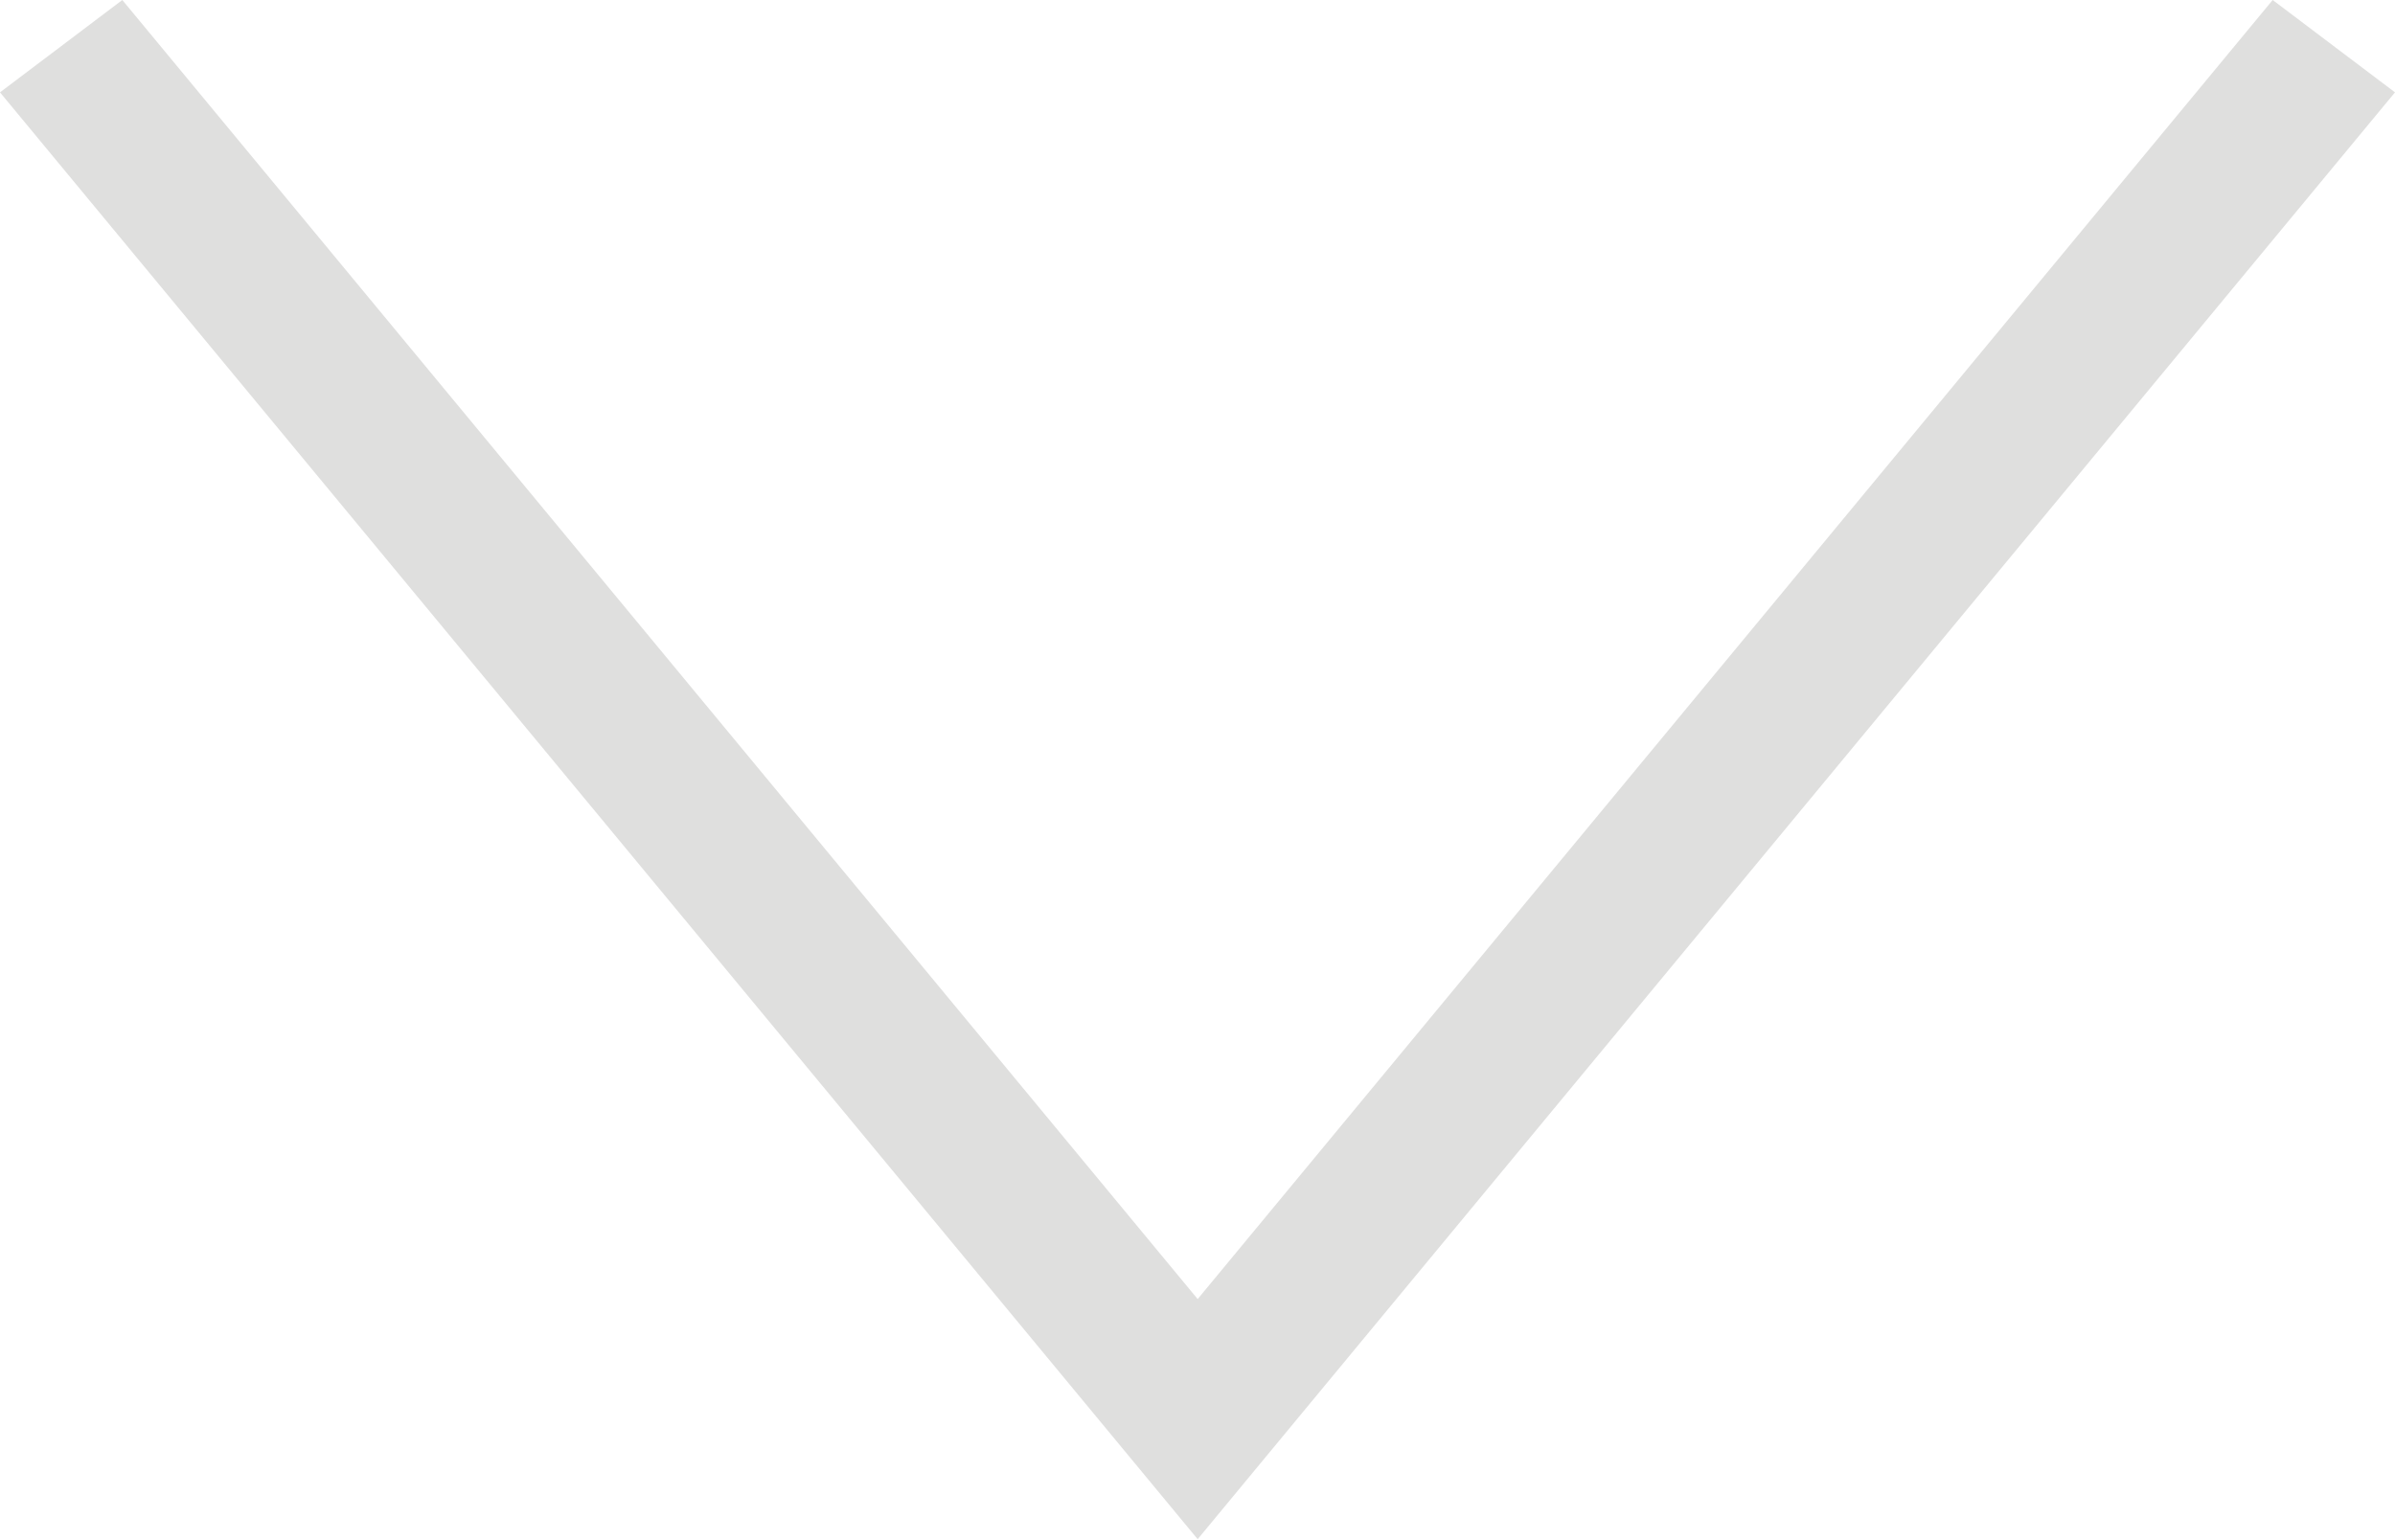
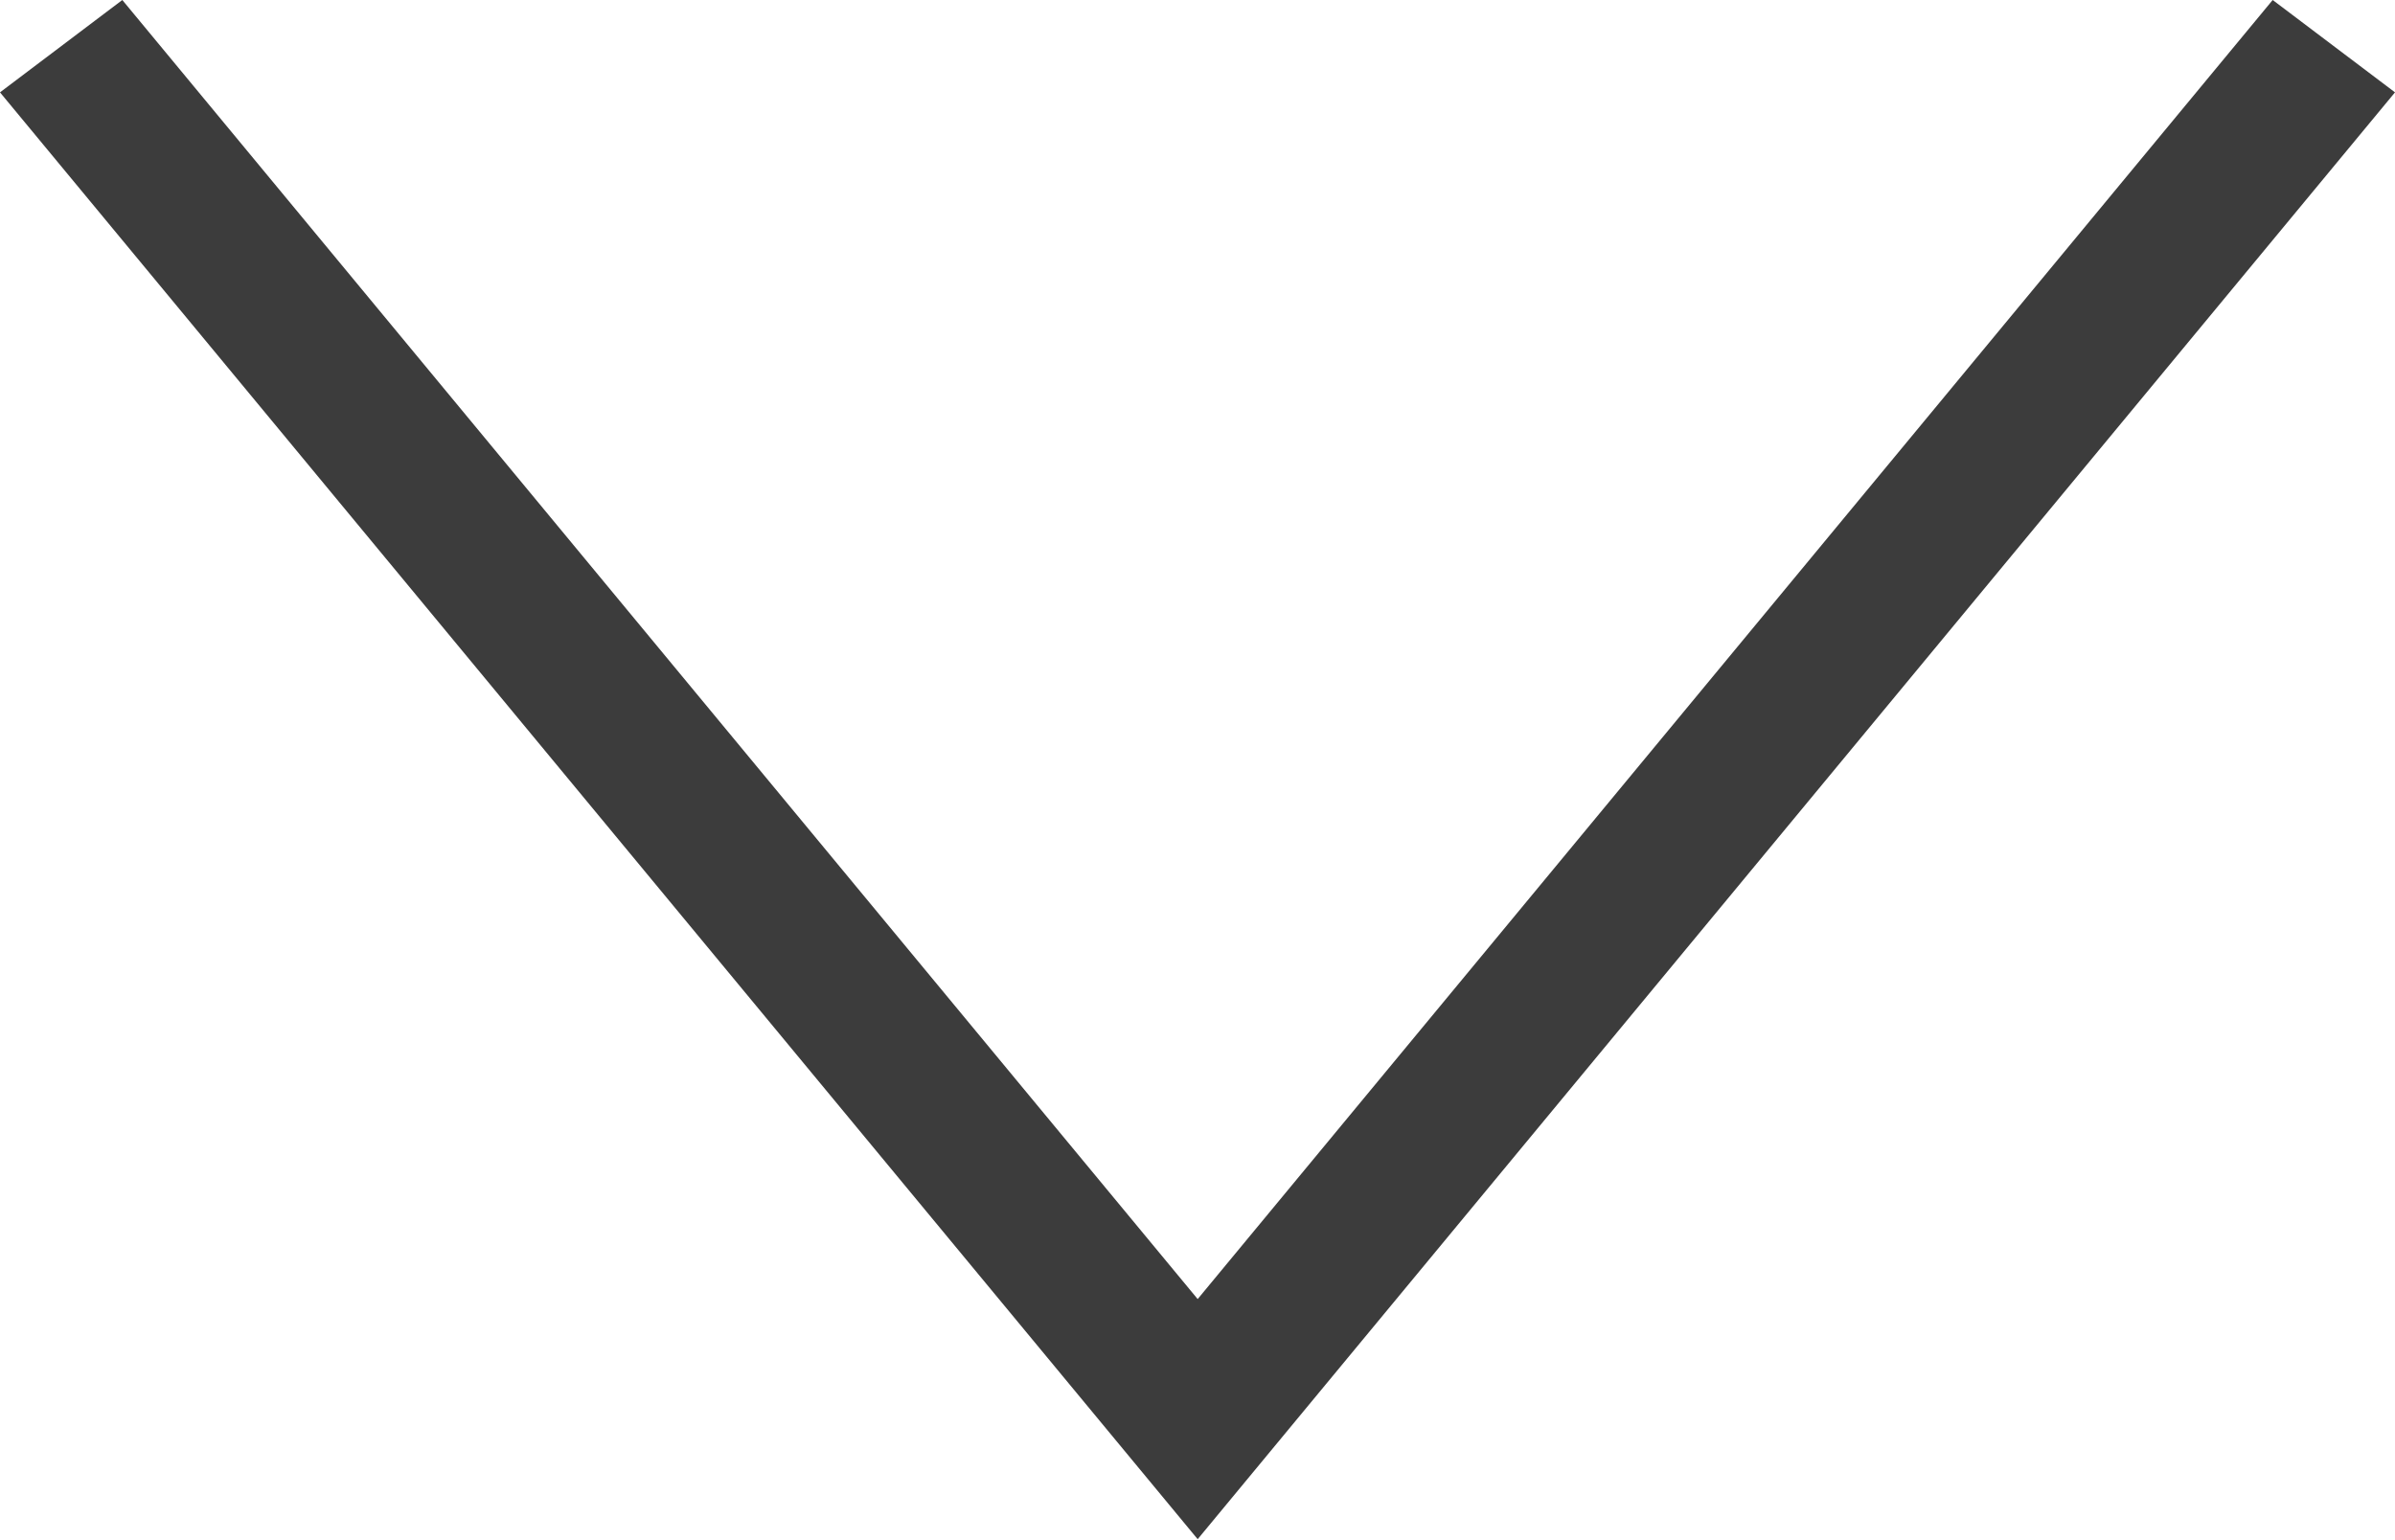
<svg xmlns="http://www.w3.org/2000/svg" width="14" height="9" viewBox="0 0 14 9" fill="none">
-   <path d="M0.715 -1.16143e-06L7.001 7.596L13.285 -6.24878e-08L14 0.54L7.001 9L7.39575e-07 0.54L0.715 -1.16143e-06Z" fill="#DFDFDE" />
+   <path d="M0.715 -1.16143e-06L7.001 7.596L13.285 -6.24878e-08L14 0.54L7.001 9L7.39575e-07 0.54L0.715 -1.16143e-06Z" fill="#3C3C3C" />
</svg>
